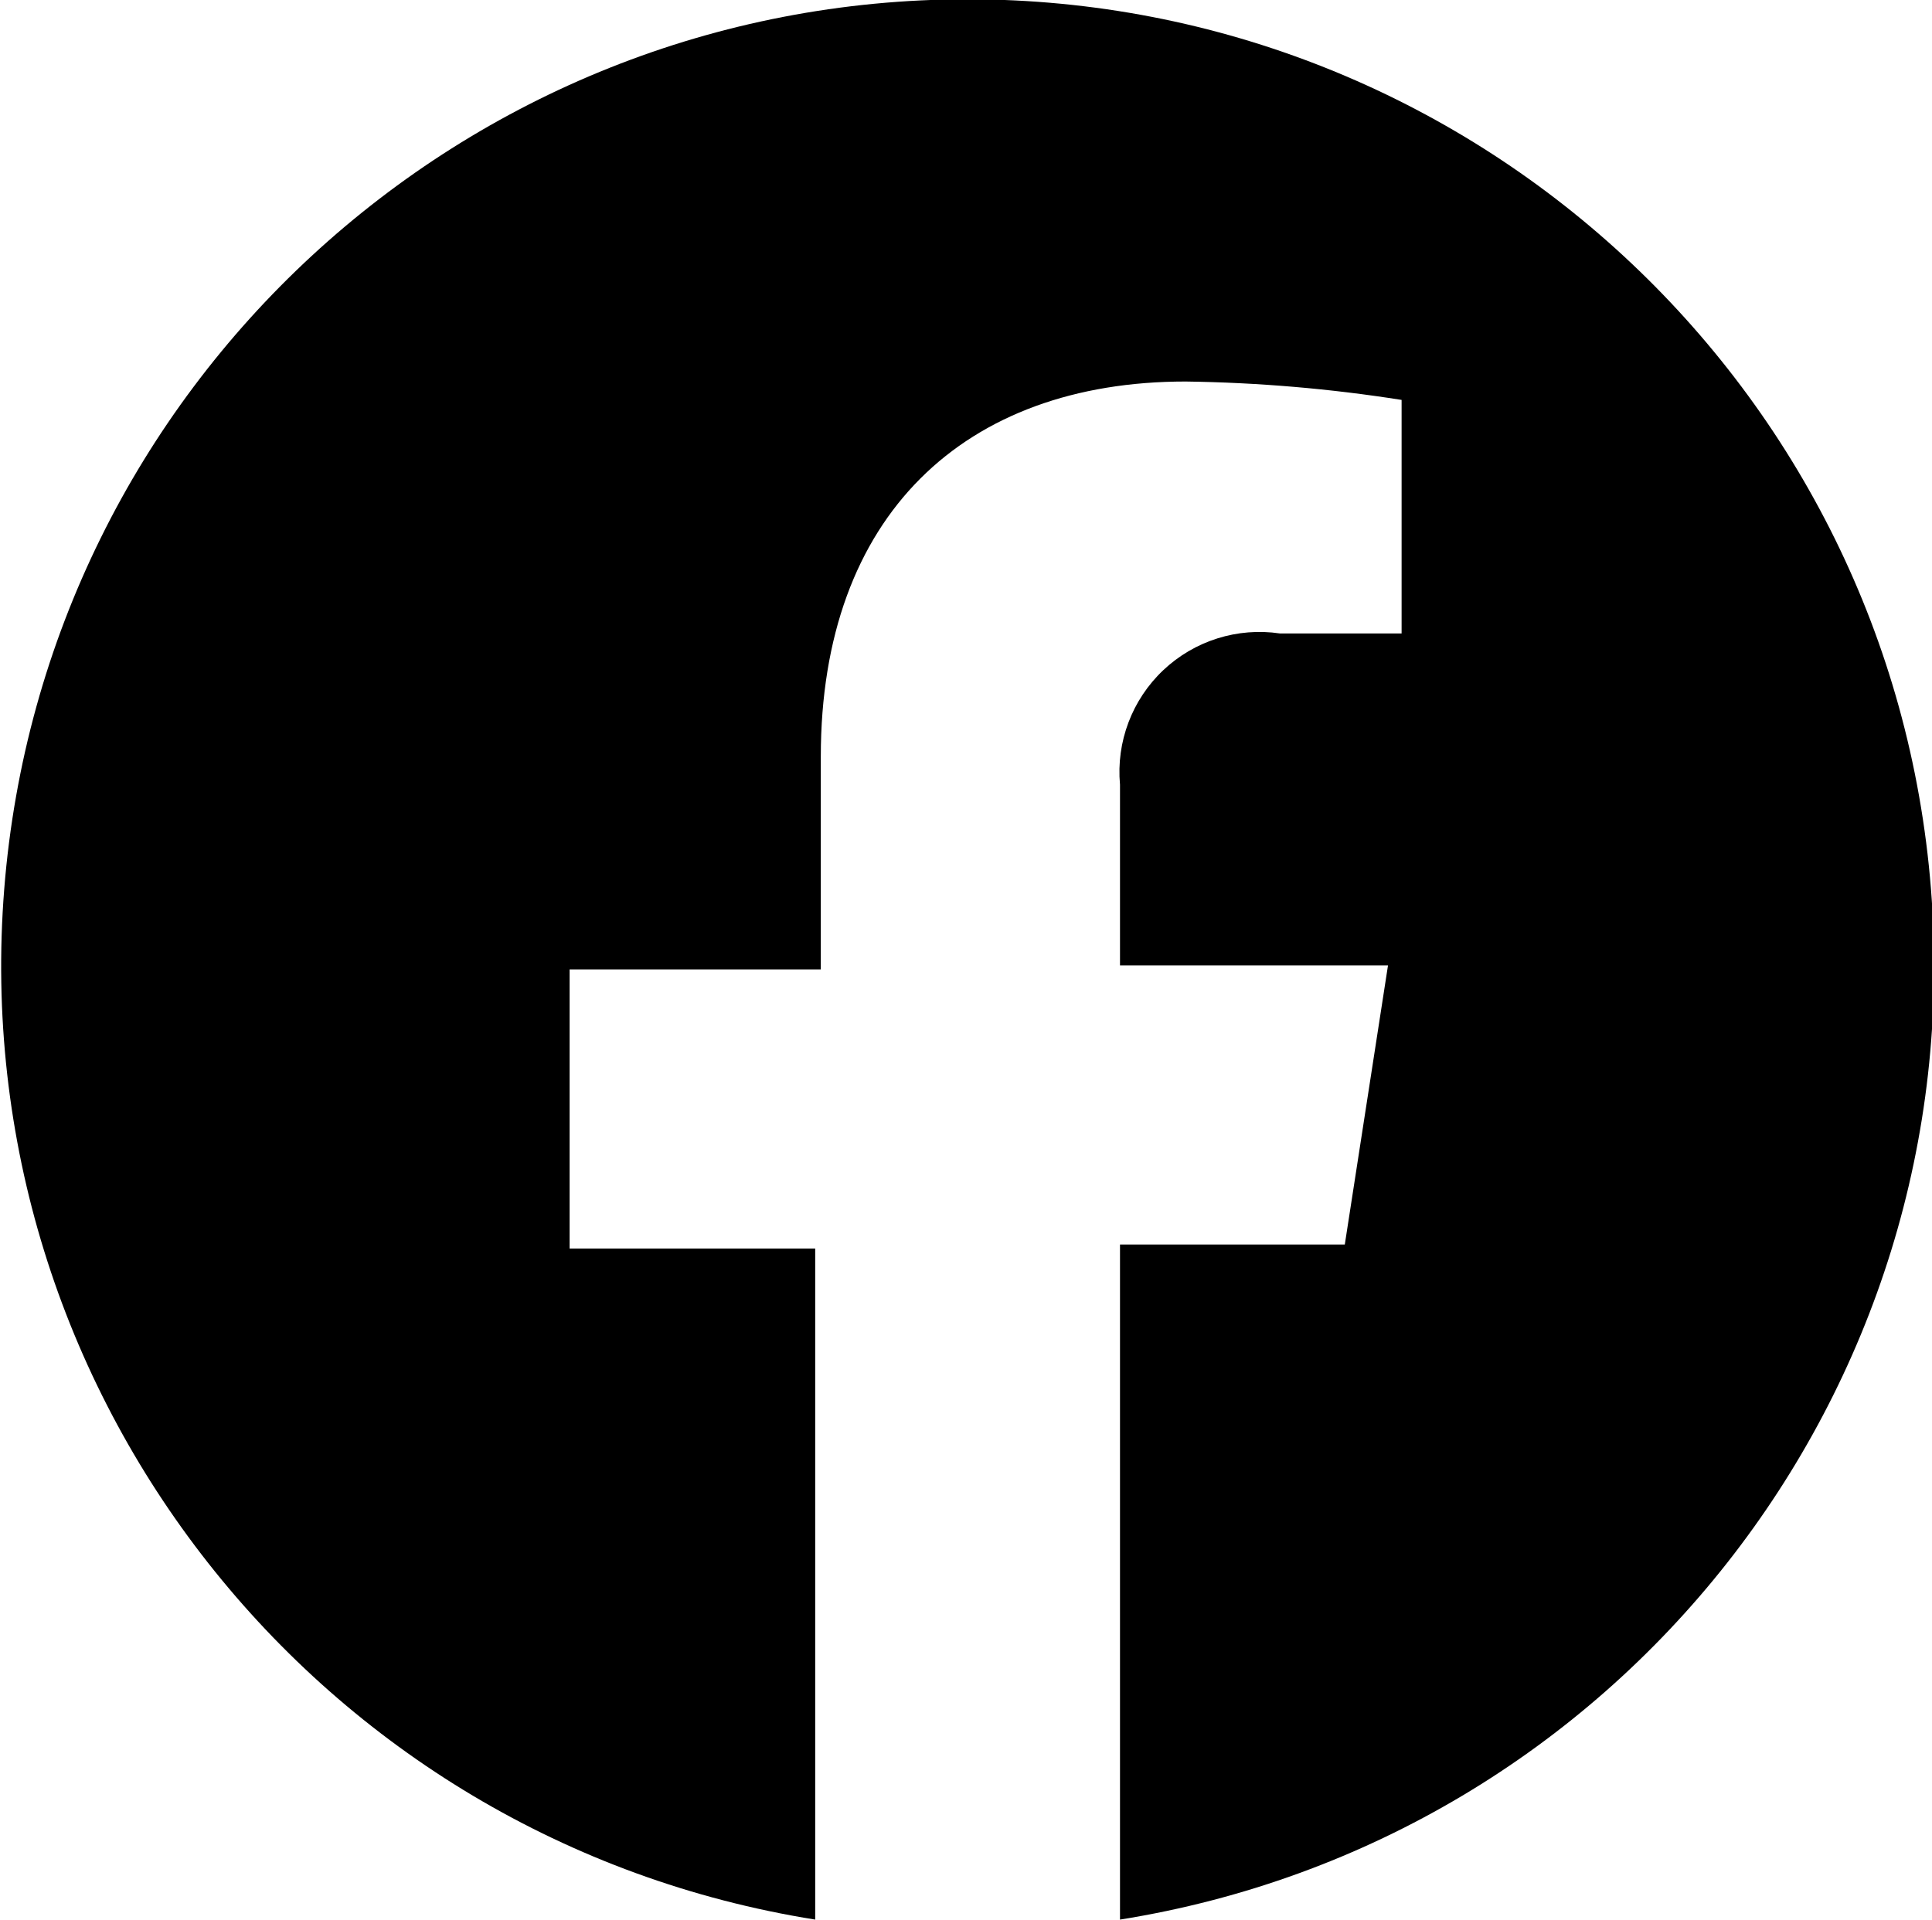
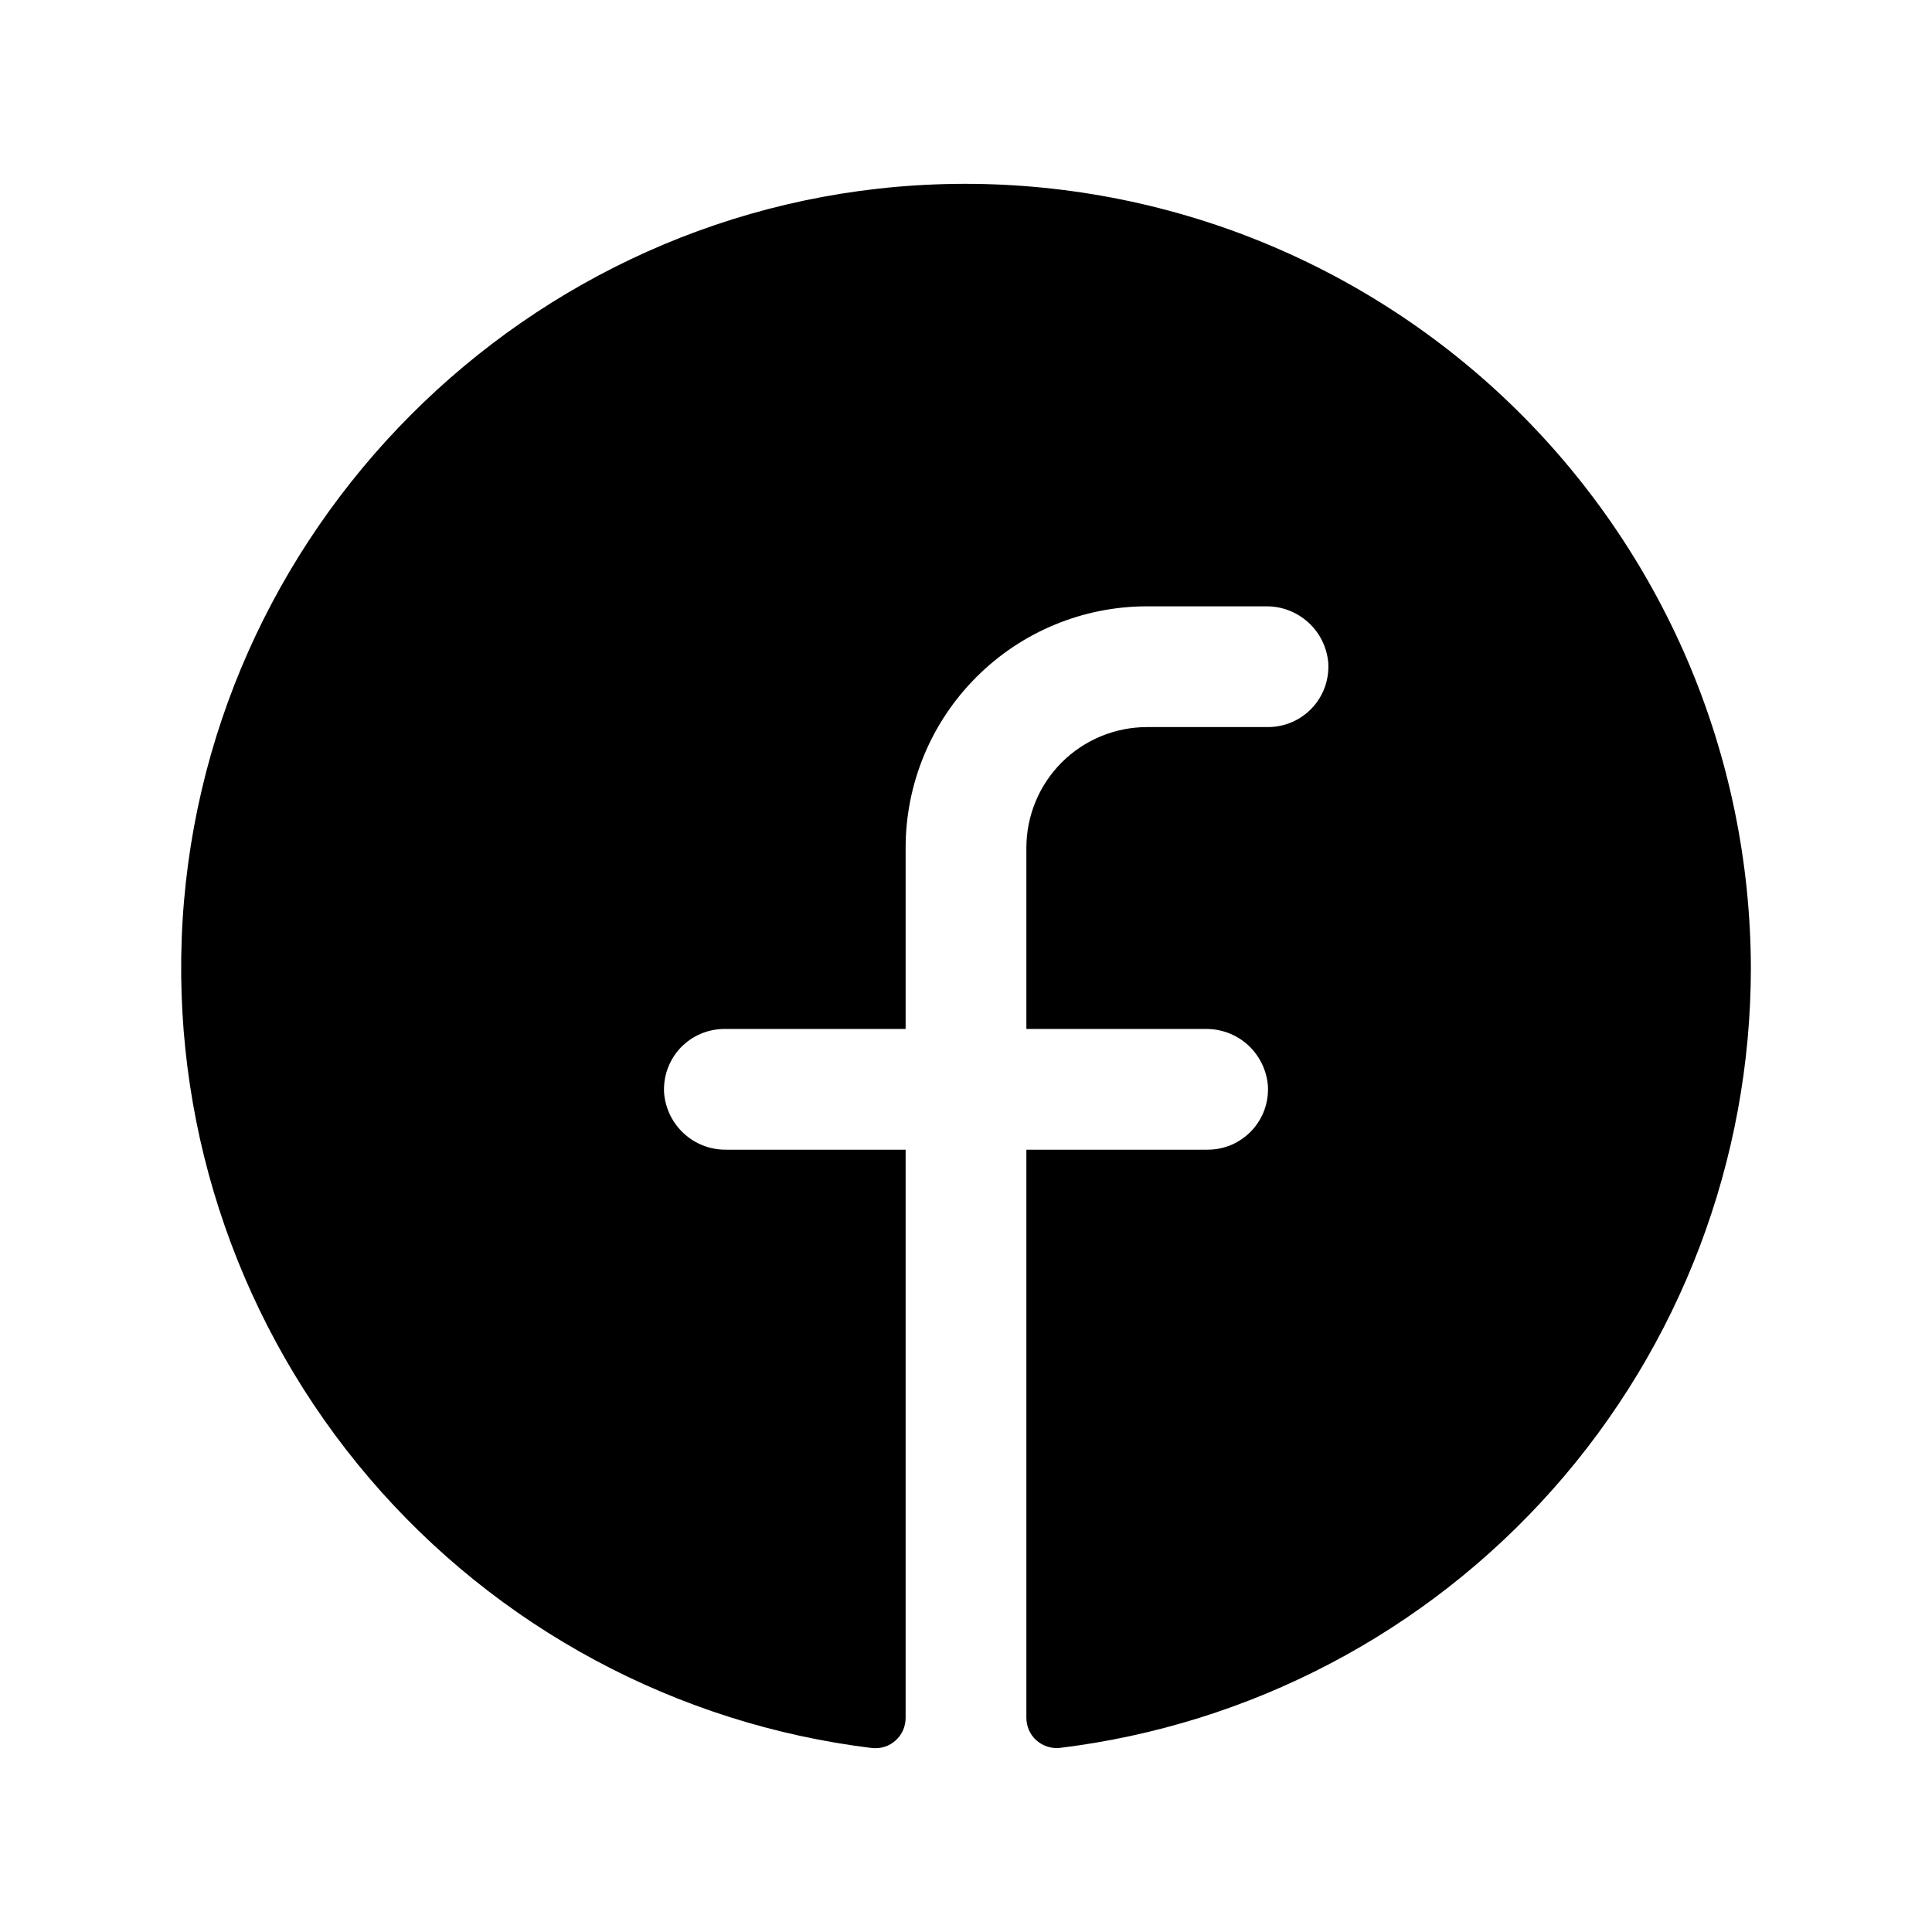
- <svg xmlns="http://www.w3.org/2000/svg" viewBox="0 0 24.15 24">
-   <path d="m14 24v-8.44h2.81l.54-3.49h-3.35v-2.26a1.75 1.75 0 0 1 2-1.89h1.52v-2.92a19 19 0 0 0 -2.7-.23c-2.76 0-4.56 1.67-4.56 4.69v2.66h-3.14v3.49h3.07v8.39a12.08 12.08 0 1 1 3.81 0z" />
+ <svg xmlns="http://www.w3.org/2000/svg" width="24" height="24" viewBox="0 0 24 24">
+   <path d="M21.75 12.032C21.747 14.415 20.873 16.715 19.292 18.498C17.711 20.281 15.533 21.424 13.167 21.713C13.114 21.719 13.061 21.713 13.011 21.697C12.96 21.681 12.914 21.654 12.874 21.619C12.835 21.584 12.803 21.54 12.782 21.492C12.761 21.443 12.75 21.391 12.75 21.338V14.282H15C15.103 14.282 15.204 14.261 15.299 14.221C15.393 14.18 15.478 14.12 15.549 14.045C15.619 13.97 15.673 13.882 15.708 13.785C15.742 13.688 15.757 13.585 15.75 13.482C15.733 13.29 15.644 13.11 15.501 12.98C15.357 12.85 15.17 12.78 14.976 12.782H12.75V10.532C12.75 10.134 12.908 9.753 13.189 9.471C13.471 9.19 13.852 9.032 14.25 9.032H15.75C15.853 9.032 15.954 9.011 16.049 8.971C16.143 8.93 16.228 8.87 16.299 8.795C16.369 8.72 16.423 8.632 16.458 8.535C16.492 8.438 16.507 8.335 16.5 8.232C16.483 8.039 16.394 7.859 16.25 7.73C16.106 7.6 15.918 7.529 15.725 7.532H14.25C13.454 7.532 12.691 7.848 12.129 8.411C11.566 8.973 11.25 9.736 11.25 10.532V12.782H9C8.897 12.782 8.795 12.803 8.701 12.844C8.607 12.884 8.522 12.944 8.451 13.019C8.381 13.094 8.327 13.183 8.292 13.28C8.258 13.376 8.243 13.479 8.25 13.582C8.267 13.775 8.356 13.955 8.5 14.085C8.644 14.215 8.831 14.285 9.025 14.282H11.25V21.34C11.25 21.392 11.239 21.445 11.218 21.493C11.197 21.542 11.165 21.585 11.126 21.62C11.087 21.656 11.04 21.683 10.99 21.699C10.94 21.715 10.886 21.72 10.834 21.715C8.405 21.419 6.176 20.222 4.587 18.361C2.999 16.5 2.167 14.111 2.257 11.665C2.444 6.603 6.545 2.487 11.611 2.291C12.922 2.24 14.231 2.454 15.458 2.92C16.685 3.387 17.805 4.096 18.752 5.006C19.698 5.915 20.451 7.006 20.967 8.213C21.482 9.421 21.748 10.72 21.75 12.032Z" />
</svg>
